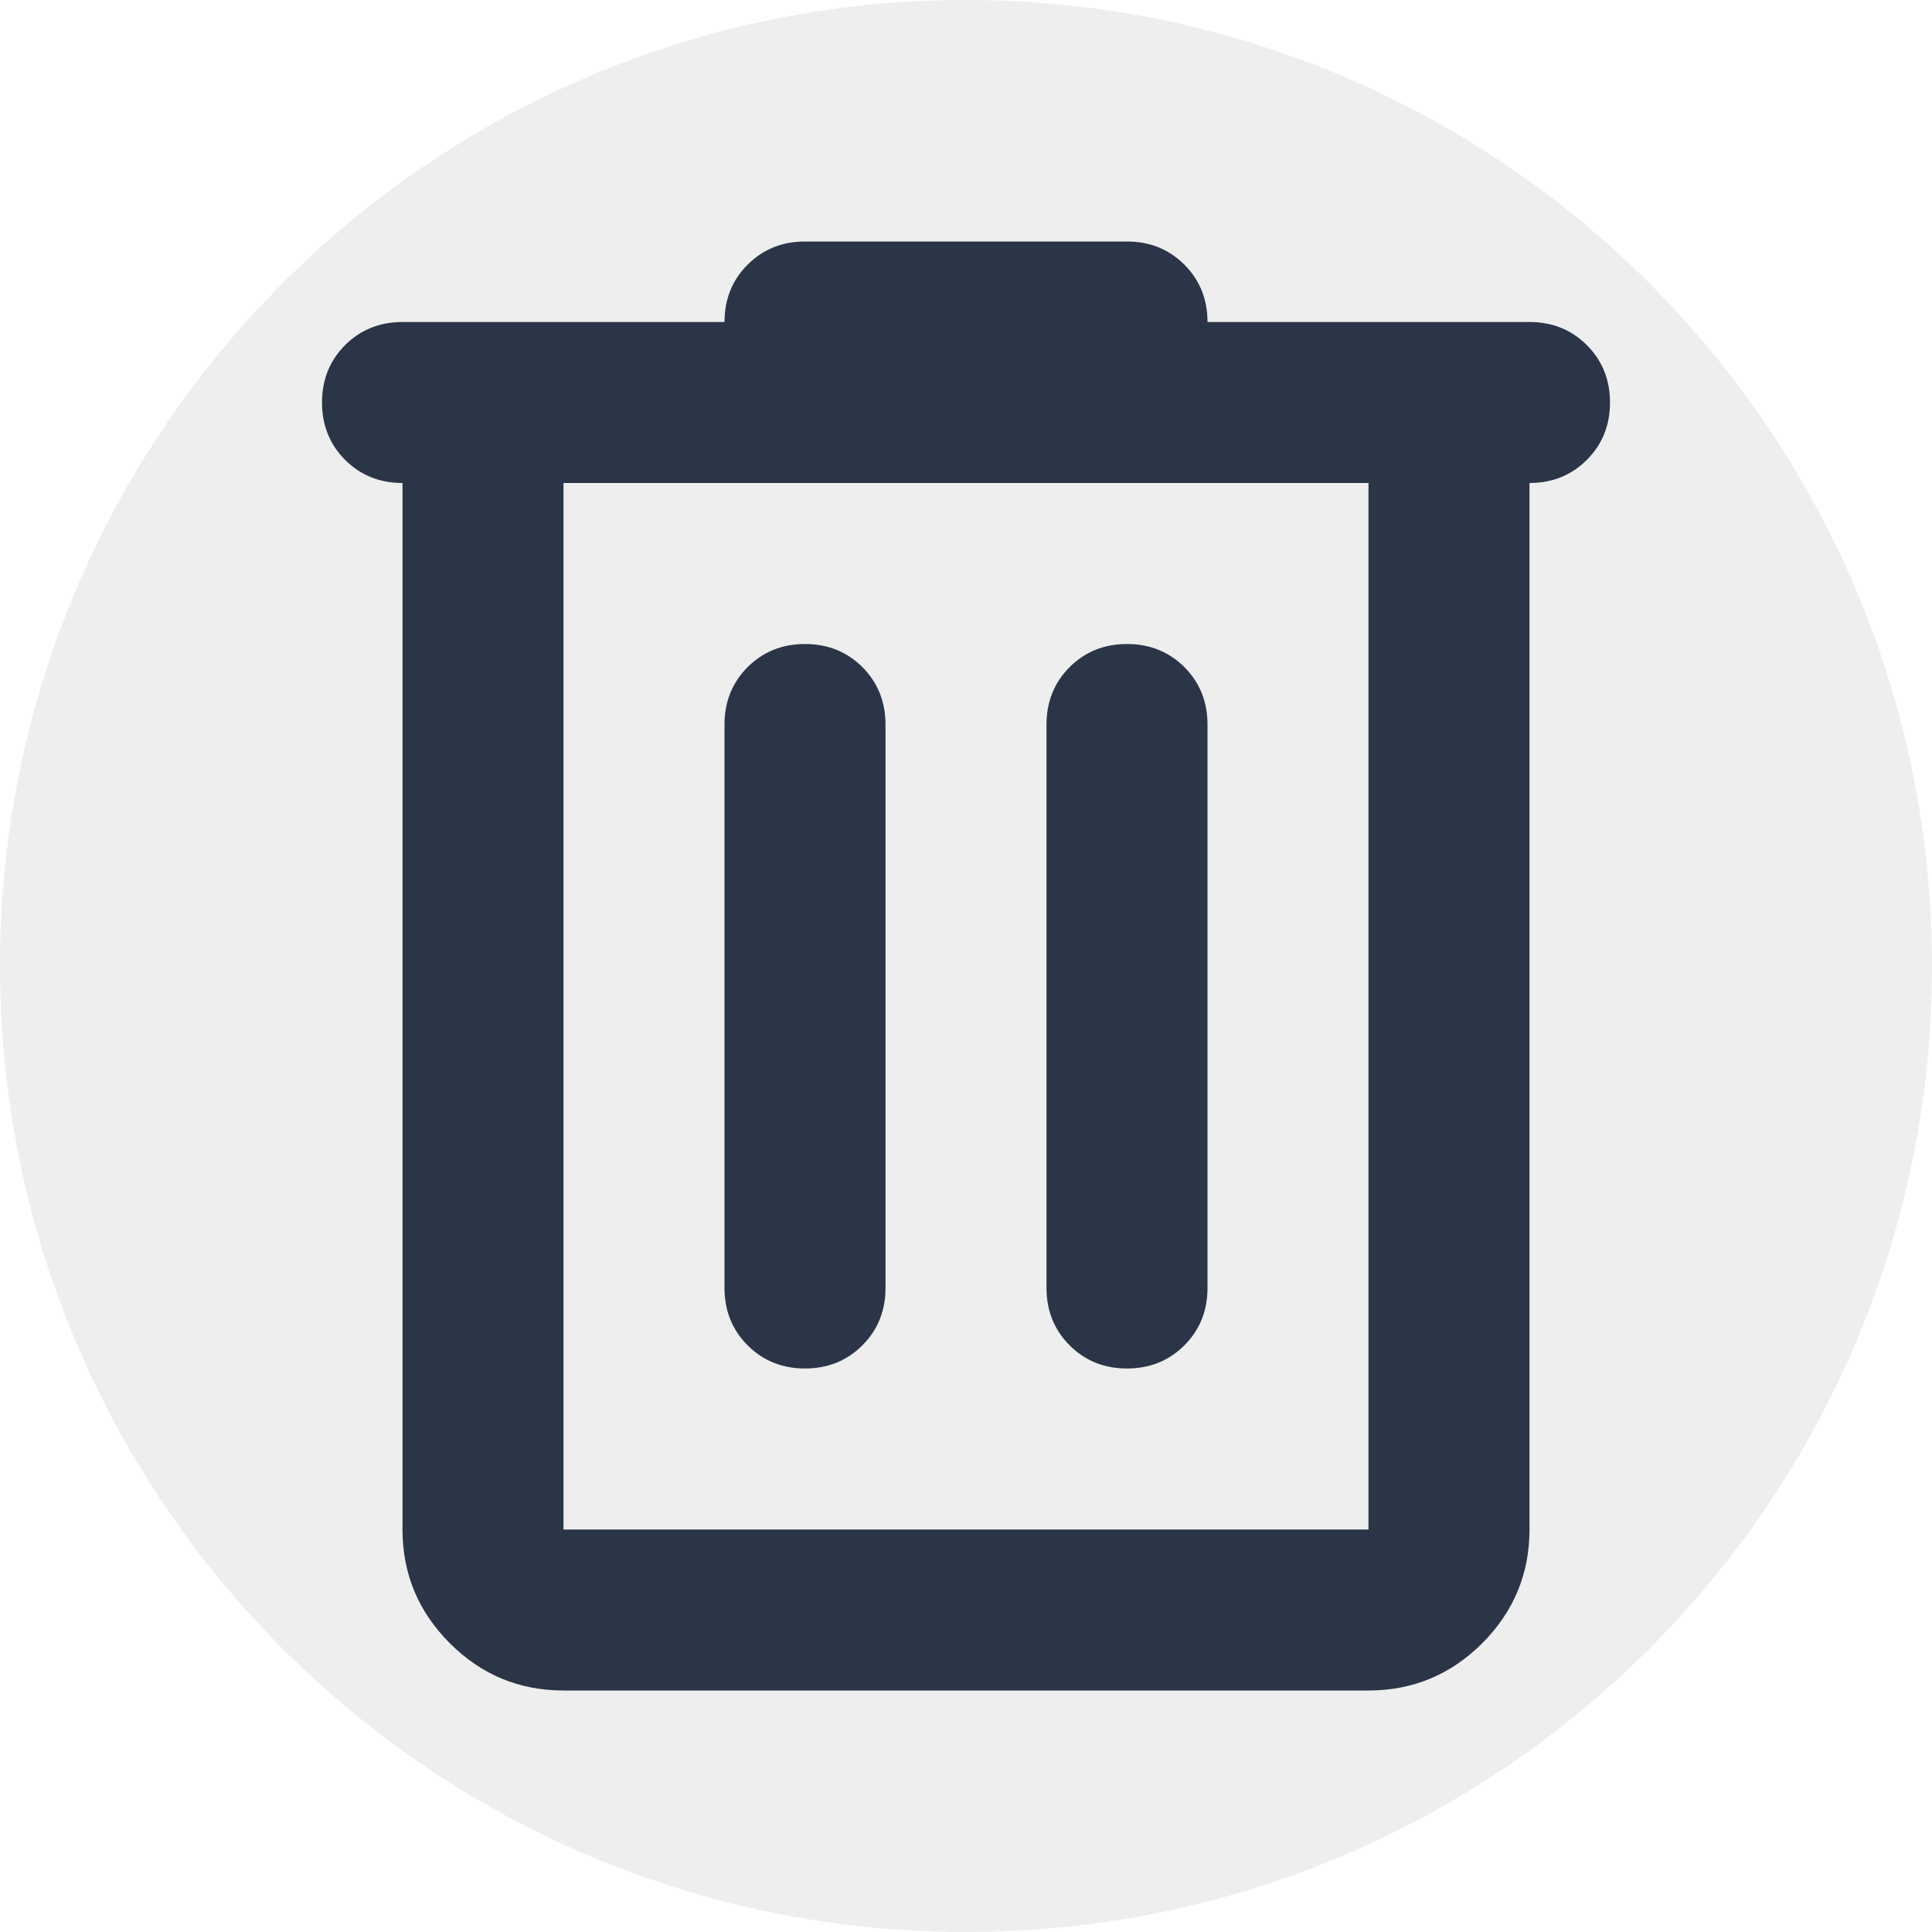
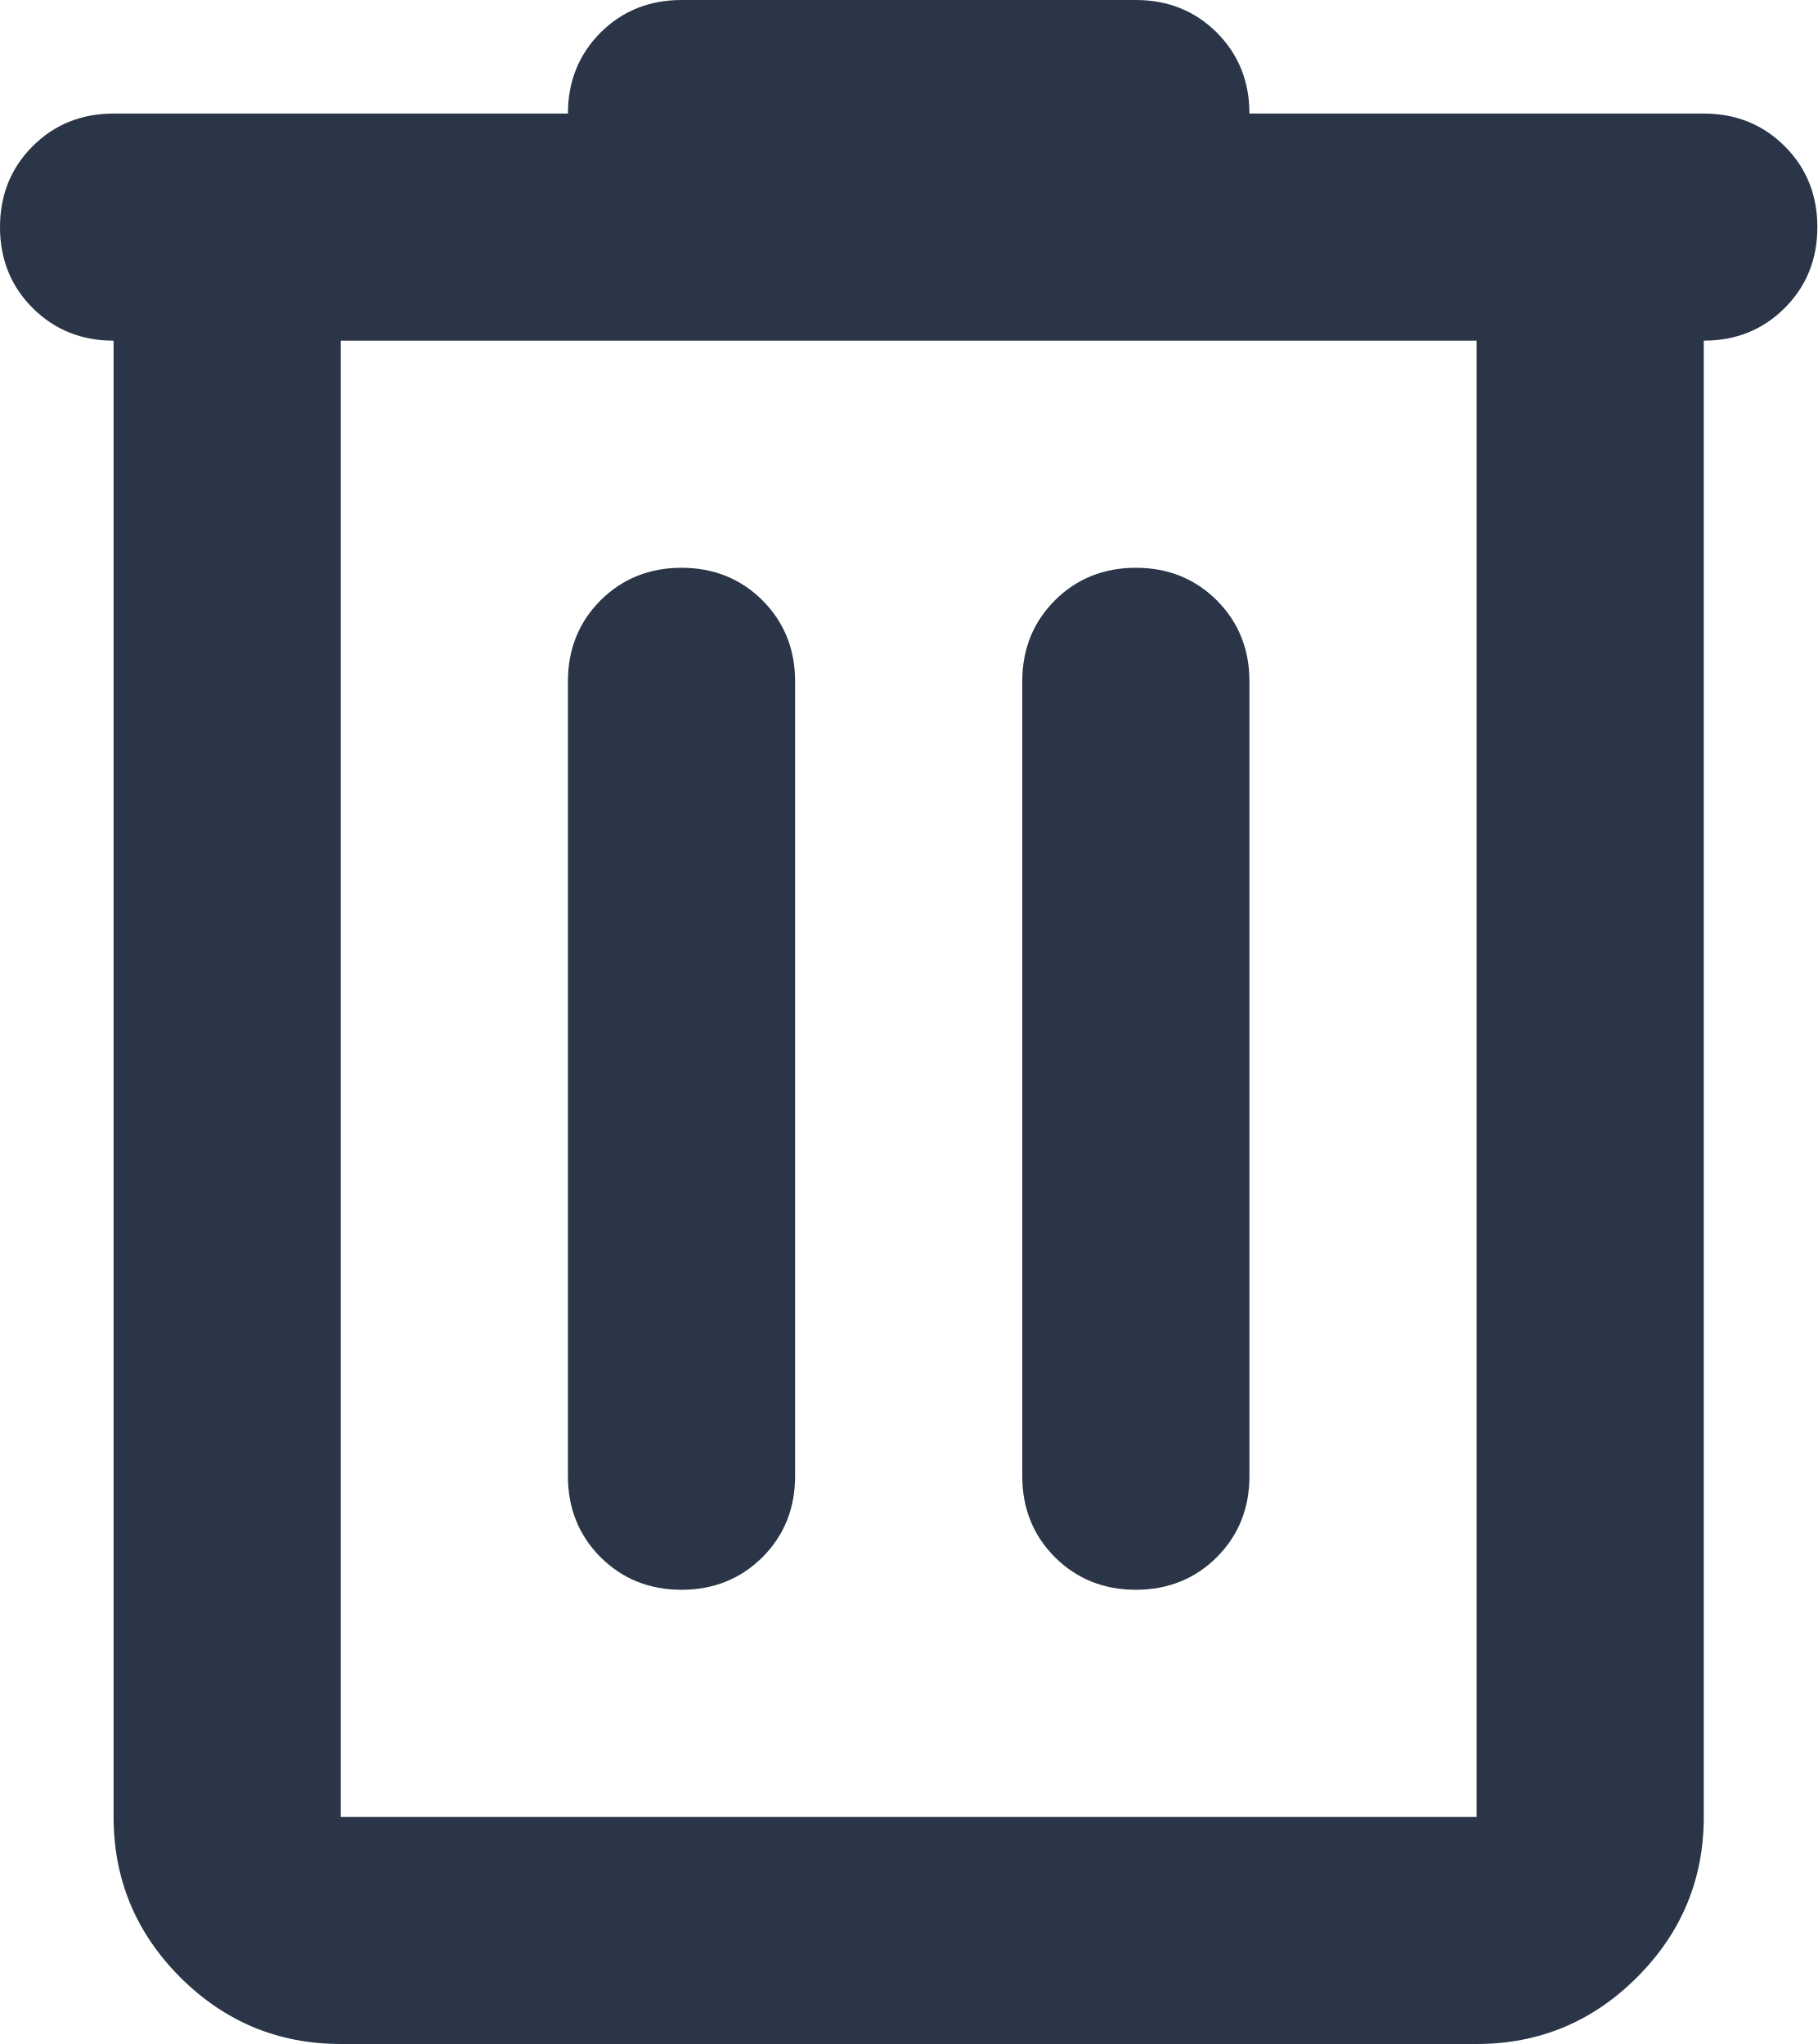
- <svg xmlns="http://www.w3.org/2000/svg" width="24" height="24" viewBox="0 0 24 24" fill="none">
-   <rect width="24" height="24" rx="12" fill="#EEEEEE" />
-   <mask id="mask0_75592_9954" style="mask-type:alpha" maskUnits="userSpaceOnUse" x="0" y="0" width="24" height="24">
-     <rect width="24" height="24" fill="#D9D9D9" />
-   </mask>
-   <g mask="url(#mask0_75592_9954)">
-     <path d="M7 21C6.45 21 5.979 20.804 5.588 20.413C5.196 20.021 5 19.55 5 19V6C4.717 6 4.479 5.904 4.287 5.713C4.096 5.521 4 5.283 4 5C4 4.717 4.096 4.479 4.287 4.287C4.479 4.096 4.717 4 5 4H9C9 3.717 9.096 3.479 9.287 3.288C9.479 3.096 9.717 3 10 3H14C14.283 3 14.521 3.096 14.713 3.288C14.904 3.479 15 3.717 15 4H19C19.283 4 19.521 4.096 19.712 4.287C19.904 4.479 20 4.717 20 5C20 5.283 19.904 5.521 19.712 5.713C19.521 5.904 19.283 6 19 6V19C19 19.55 18.804 20.021 18.413 20.413C18.021 20.804 17.55 21 17 21H7ZM7 6V19H17V6H7ZM9 16C9 16.283 9.096 16.521 9.287 16.712C9.479 16.904 9.717 17 10 17C10.283 17 10.521 16.904 10.713 16.712C10.904 16.521 11 16.283 11 16V9C11 8.717 10.904 8.479 10.713 8.287C10.521 8.096 10.283 8 10 8C9.717 8 9.479 8.096 9.287 8.287C9.096 8.479 9 8.717 9 9V16ZM13 16C13 16.283 13.096 16.521 13.287 16.712C13.479 16.904 13.717 17 14 17C14.283 17 14.521 16.904 14.713 16.712C14.904 16.521 15 16.283 15 16V9C15 8.717 14.904 8.479 14.713 8.287C14.521 8.096 14.283 8 14 8C13.717 8 13.479 8.096 13.287 8.287C13.096 8.479 13 8.717 13 9V16Z" fill="#2A3647" />
-   </g>
+ <svg xmlns="http://www.w3.org/2000/svg" width="16" height="18" viewBox="0 0 16 18" fill="none">
+   <path d="M3 18C2.45 18 1.979 17.804 1.587 17.413C1.196 17.021 1 16.55 1 16V3C0.717 3 0.479 2.904 0.287 2.712C0.096 2.521 0 2.283 0 2C0 1.717 0.096 1.479 0.287 1.288C0.479 1.096 0.717 1 1 1H5C5 0.717 5.096 0.479 5.287 0.287C5.479 0.096 5.717 0 6 0H10C10.283 0 10.521 0.096 10.713 0.287C10.904 0.479 11 0.717 11 1H15C15.283 1 15.521 1.096 15.713 1.288C15.904 1.479 16 1.717 16 2C16 2.283 15.904 2.521 15.713 2.712C15.521 2.904 15.283 3 15 3V16C15 16.55 14.804 17.021 14.412 17.413C14.021 17.804 13.55 18 13 18H3ZM3 3V16H13V3H3ZM5 13C5 13.283 5.096 13.521 5.287 13.713C5.479 13.904 5.717 14 6 14C6.283 14 6.521 13.904 6.713 13.713C6.904 13.521 7 13.283 7 13V6C7 5.717 6.904 5.479 6.713 5.287C6.521 5.096 6.283 5 6 5C5.717 5 5.479 5.096 5.287 5.287C5.096 5.479 5 5.717 5 6V13ZM9 13C9 13.283 9.096 13.521 9.287 13.713C9.479 13.904 9.717 14 10 14C10.283 14 10.521 13.904 10.713 13.713C10.904 13.521 11 13.283 11 13V6C11 5.717 10.904 5.479 10.713 5.287C10.521 5.096 10.283 5 10 5C9.717 5 9.479 5.096 9.287 5.287C9.096 5.479 9 5.717 9 6V13Z" fill="#2A3647" />
</svg>
